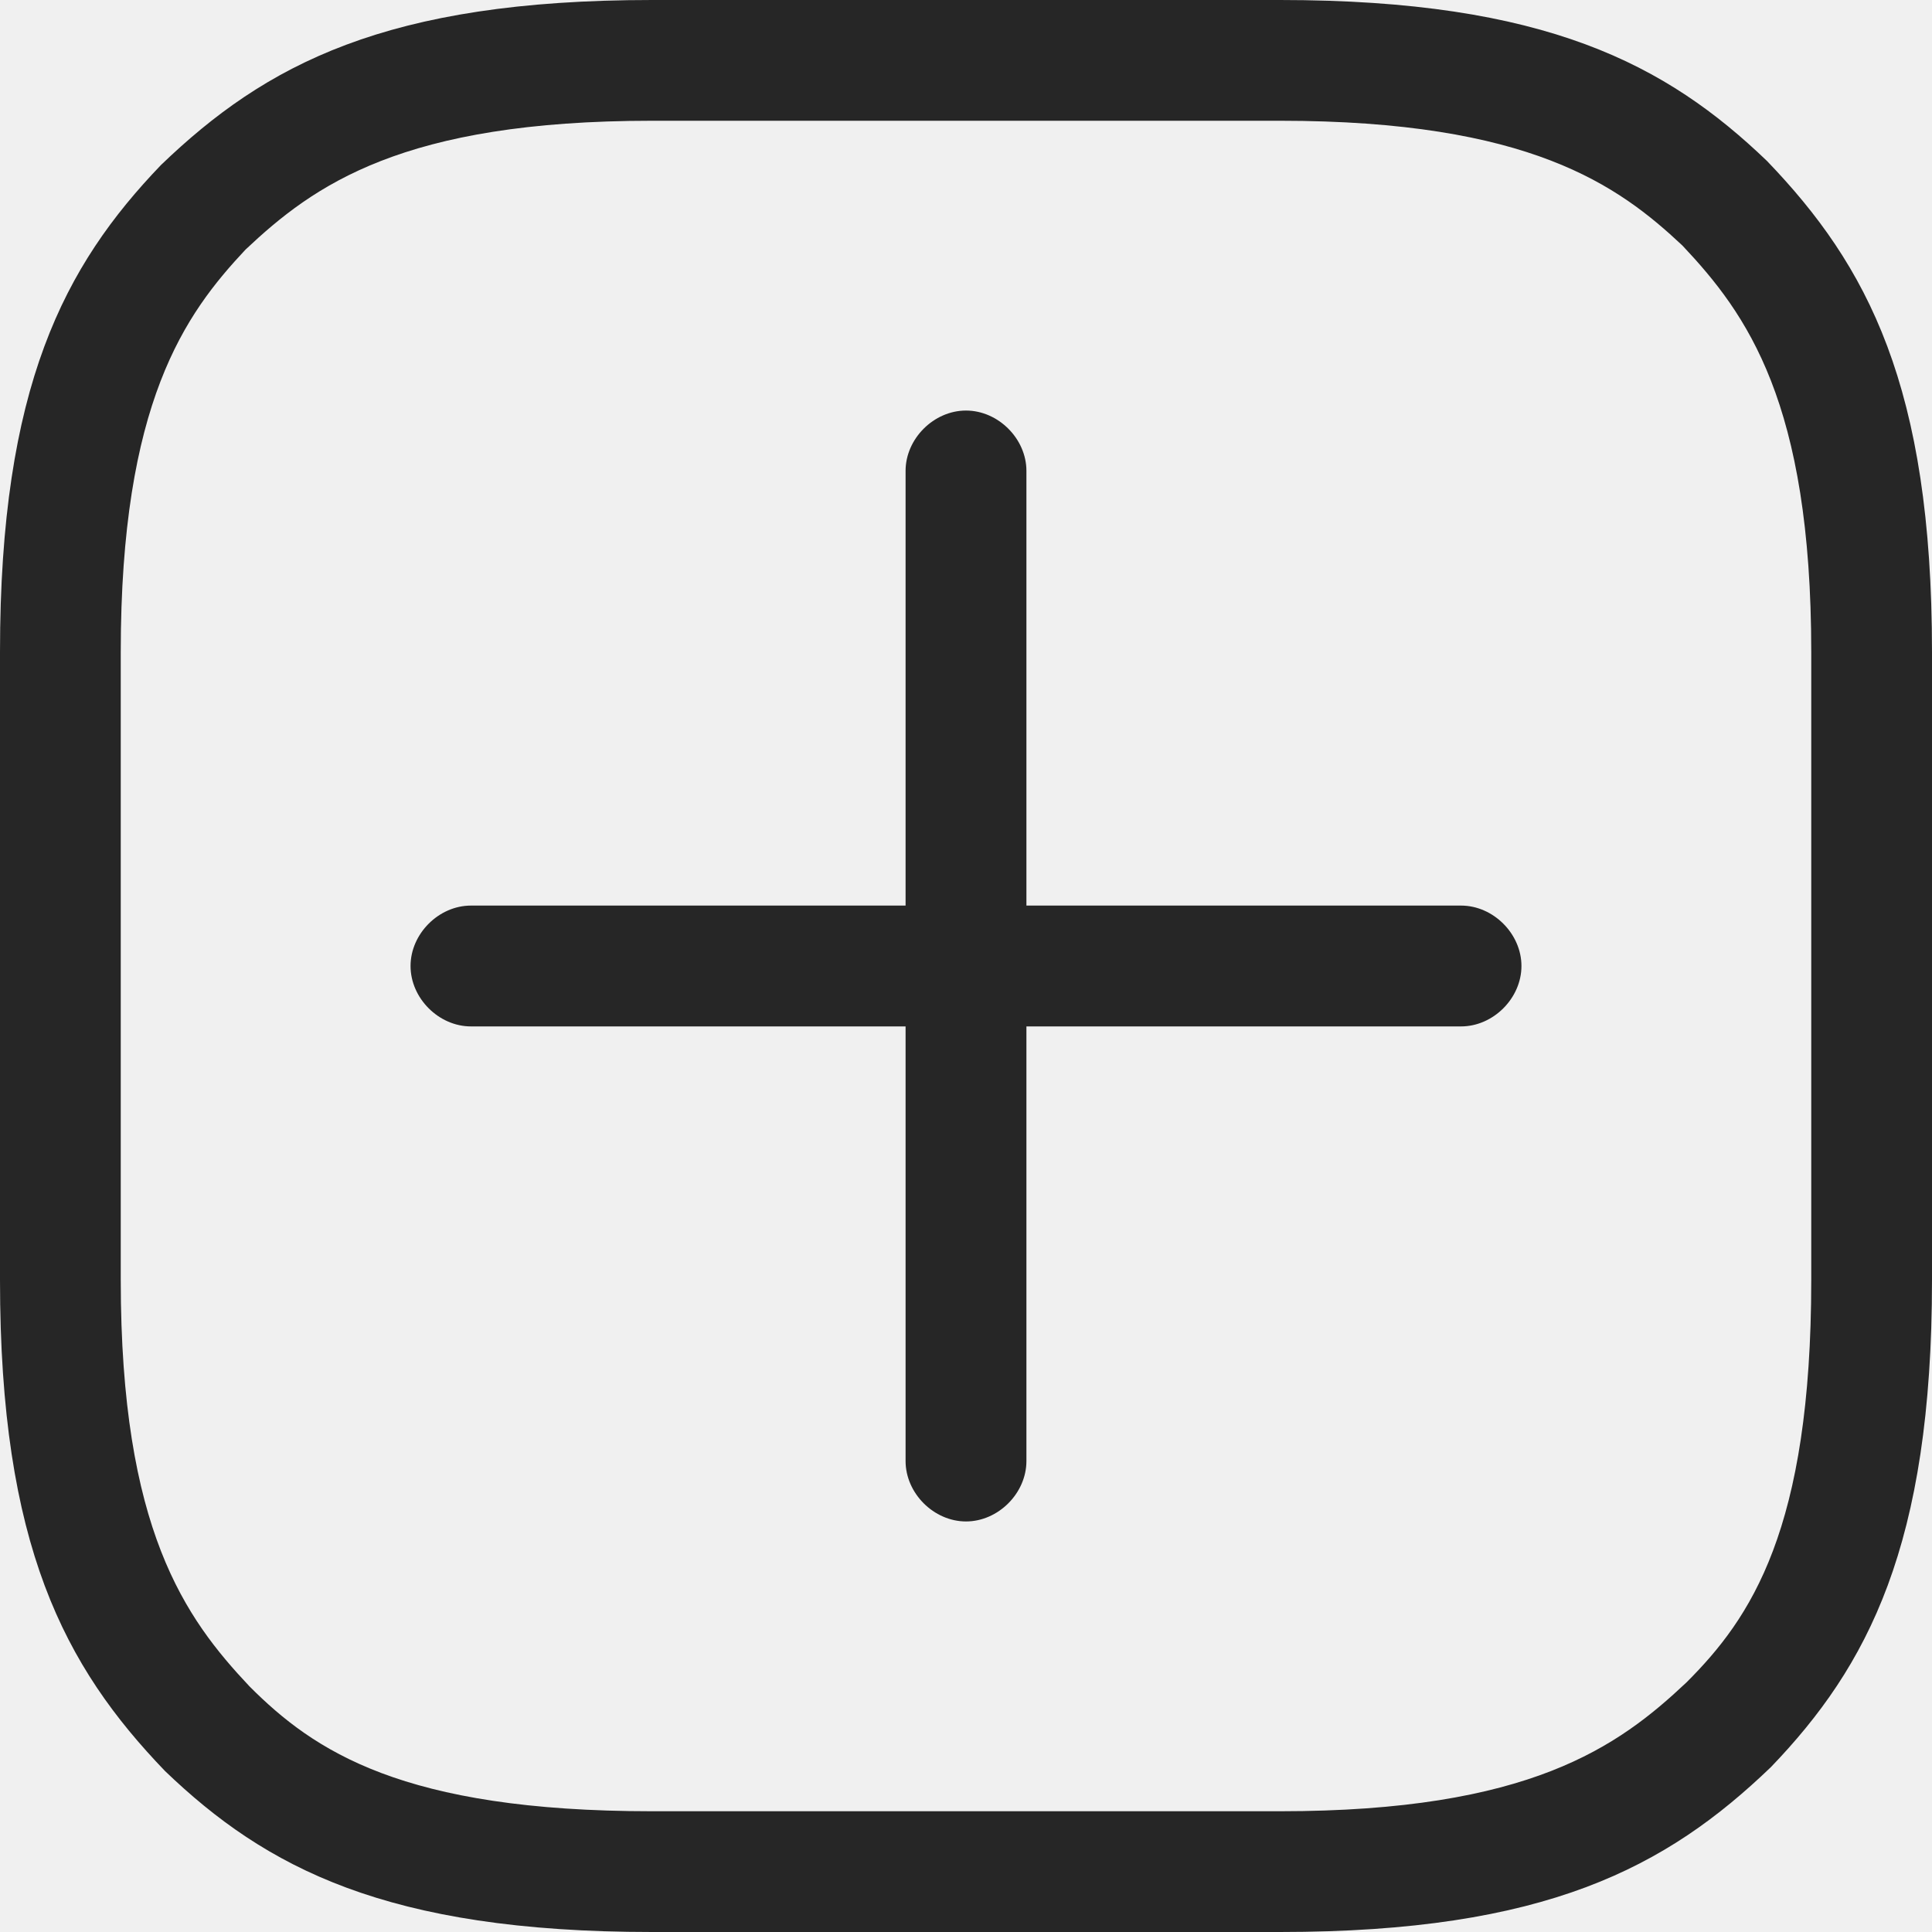
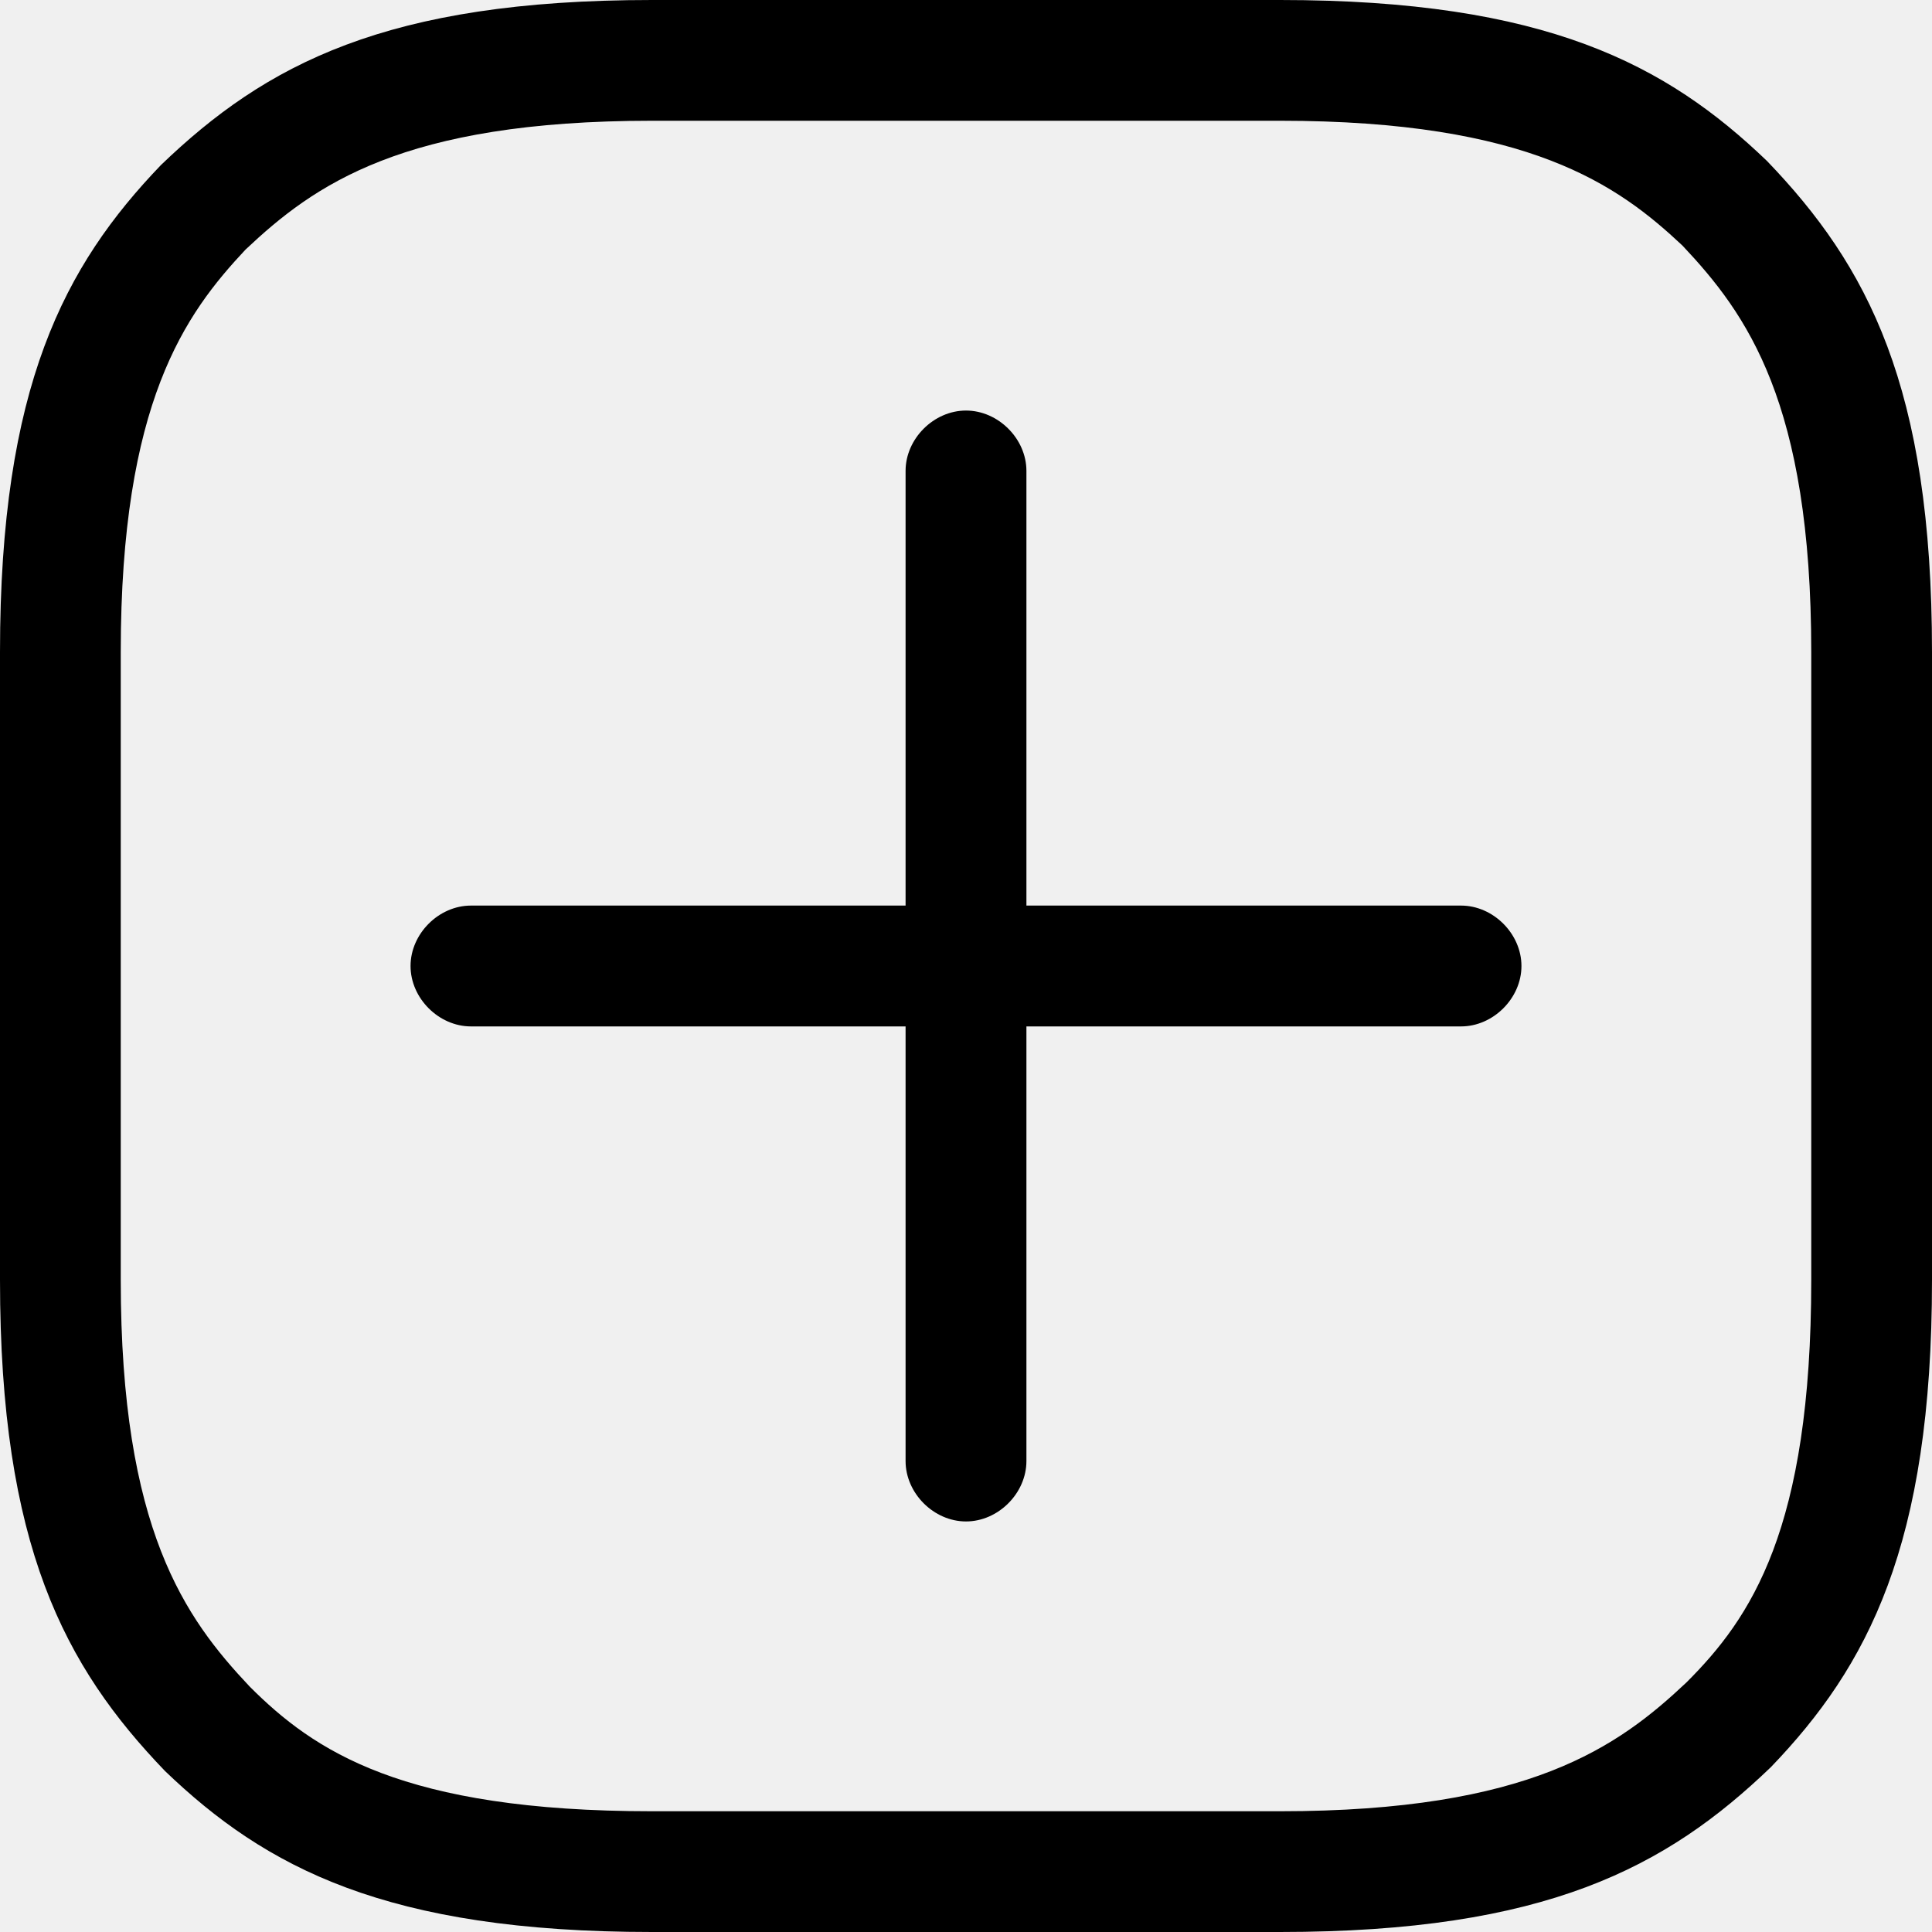
<svg xmlns="http://www.w3.org/2000/svg" width="22" height="22" viewBox="0 0 22 22" fill="none">
  <g clip-path="url(#clip0_2_53)">
-     <path d="M14.575 22H7.425C4.4 22 3.025 21.267 1.879 20.167C0.733 18.975 0 17.6 0 14.575V7.425C0 4.4 0.733 3.025 1.833 1.879C3.025 0.733 4.4 0 7.425 0H14.575C17.6 0 18.975 0.733 20.121 1.833C21.267 3.025 22 4.4 22 7.425V14.575C22 17.6 21.267 18.975 20.167 20.121C18.975 21.267 17.6 22 14.575 22ZM7.425 1.375C4.583 1.375 3.575 2.108 2.796 2.842C2.108 3.575 1.375 4.583 1.375 7.425V14.575C1.375 17.417 2.108 18.425 2.842 19.204C3.575 19.938 4.583 20.625 7.425 20.625H14.575C17.417 20.625 18.425 19.892 19.204 19.158C19.938 18.425 20.625 17.417 20.625 14.575V7.425C20.625 4.583 19.892 3.575 19.158 2.796C18.425 2.108 17.417 1.375 14.575 1.375H7.425Z" fill="#262626" />
-     <path d="M16.637 11.688H5.363C4.996 11.688 4.675 11.367 4.675 11C4.675 10.633 4.996 10.312 5.363 10.312H16.637C17.004 10.312 17.325 10.633 17.325 11C17.325 11.367 17.004 11.688 16.637 11.688Z" fill="#262626" />
-     <path d="M11 17.325C10.633 17.325 10.312 17.004 10.312 16.637V5.362C10.312 4.996 10.633 4.675 11 4.675C11.367 4.675 11.688 4.996 11.688 5.362V16.637C11.688 17.004 11.367 17.325 11 17.325Z" fill="#262626" />
+     <path d="M14.575 22H7.425C4.4 22 3.025 21.267 1.879 20.167C0.733 18.975 0 17.6 0 14.575V7.425C0 4.4 0.733 3.025 1.833 1.879C3.025 0.733 4.4 0 7.425 0H14.575C17.6 0 18.975 0.733 20.121 1.833C21.267 3.025 22 4.4 22 7.425V14.575C22 17.6 21.267 18.975 20.167 20.121C18.975 21.267 17.6 22 14.575 22ZM7.425 1.375C4.583 1.375 3.575 2.108 2.796 2.842C2.108 3.575 1.375 4.583 1.375 7.425V14.575C1.375 17.417 2.108 18.425 2.842 19.204C3.575 19.938 4.583 20.625 7.425 20.625H14.575C17.417 20.625 18.425 19.892 19.204 19.158C19.938 18.425 20.625 17.417 20.625 14.575V7.425C20.625 4.583 19.892 3.575 19.158 2.796C18.425 2.108 17.417 1.375 14.575 1.375H7.425Z" fill="currentColor" />
+     <path d="M16.637 11.688H5.363C4.996 11.688 4.675 11.367 4.675 11C4.675 10.633 4.996 10.312 5.363 10.312H16.637C17.004 10.312 17.325 10.633 17.325 11C17.325 11.367 17.004 11.688 16.637 11.688Z" fill="currentColor" />
+     <path d="M11 17.325C10.633 17.325 10.312 17.004 10.312 16.637V5.362C10.312 4.996 10.633 4.675 11 4.675C11.367 4.675 11.688 4.996 11.688 5.362V16.637C11.688 17.004 11.367 17.325 11 17.325Z" fill="currentColor" />
  </g>
  <defs>
    <clipPath id="clip0_2_53">
-       <rect width="22" height="22" fill="white" />
+       <rect width="22" height="22" fill="currentColor" />
    </clipPath>
  </defs>
</svg>
